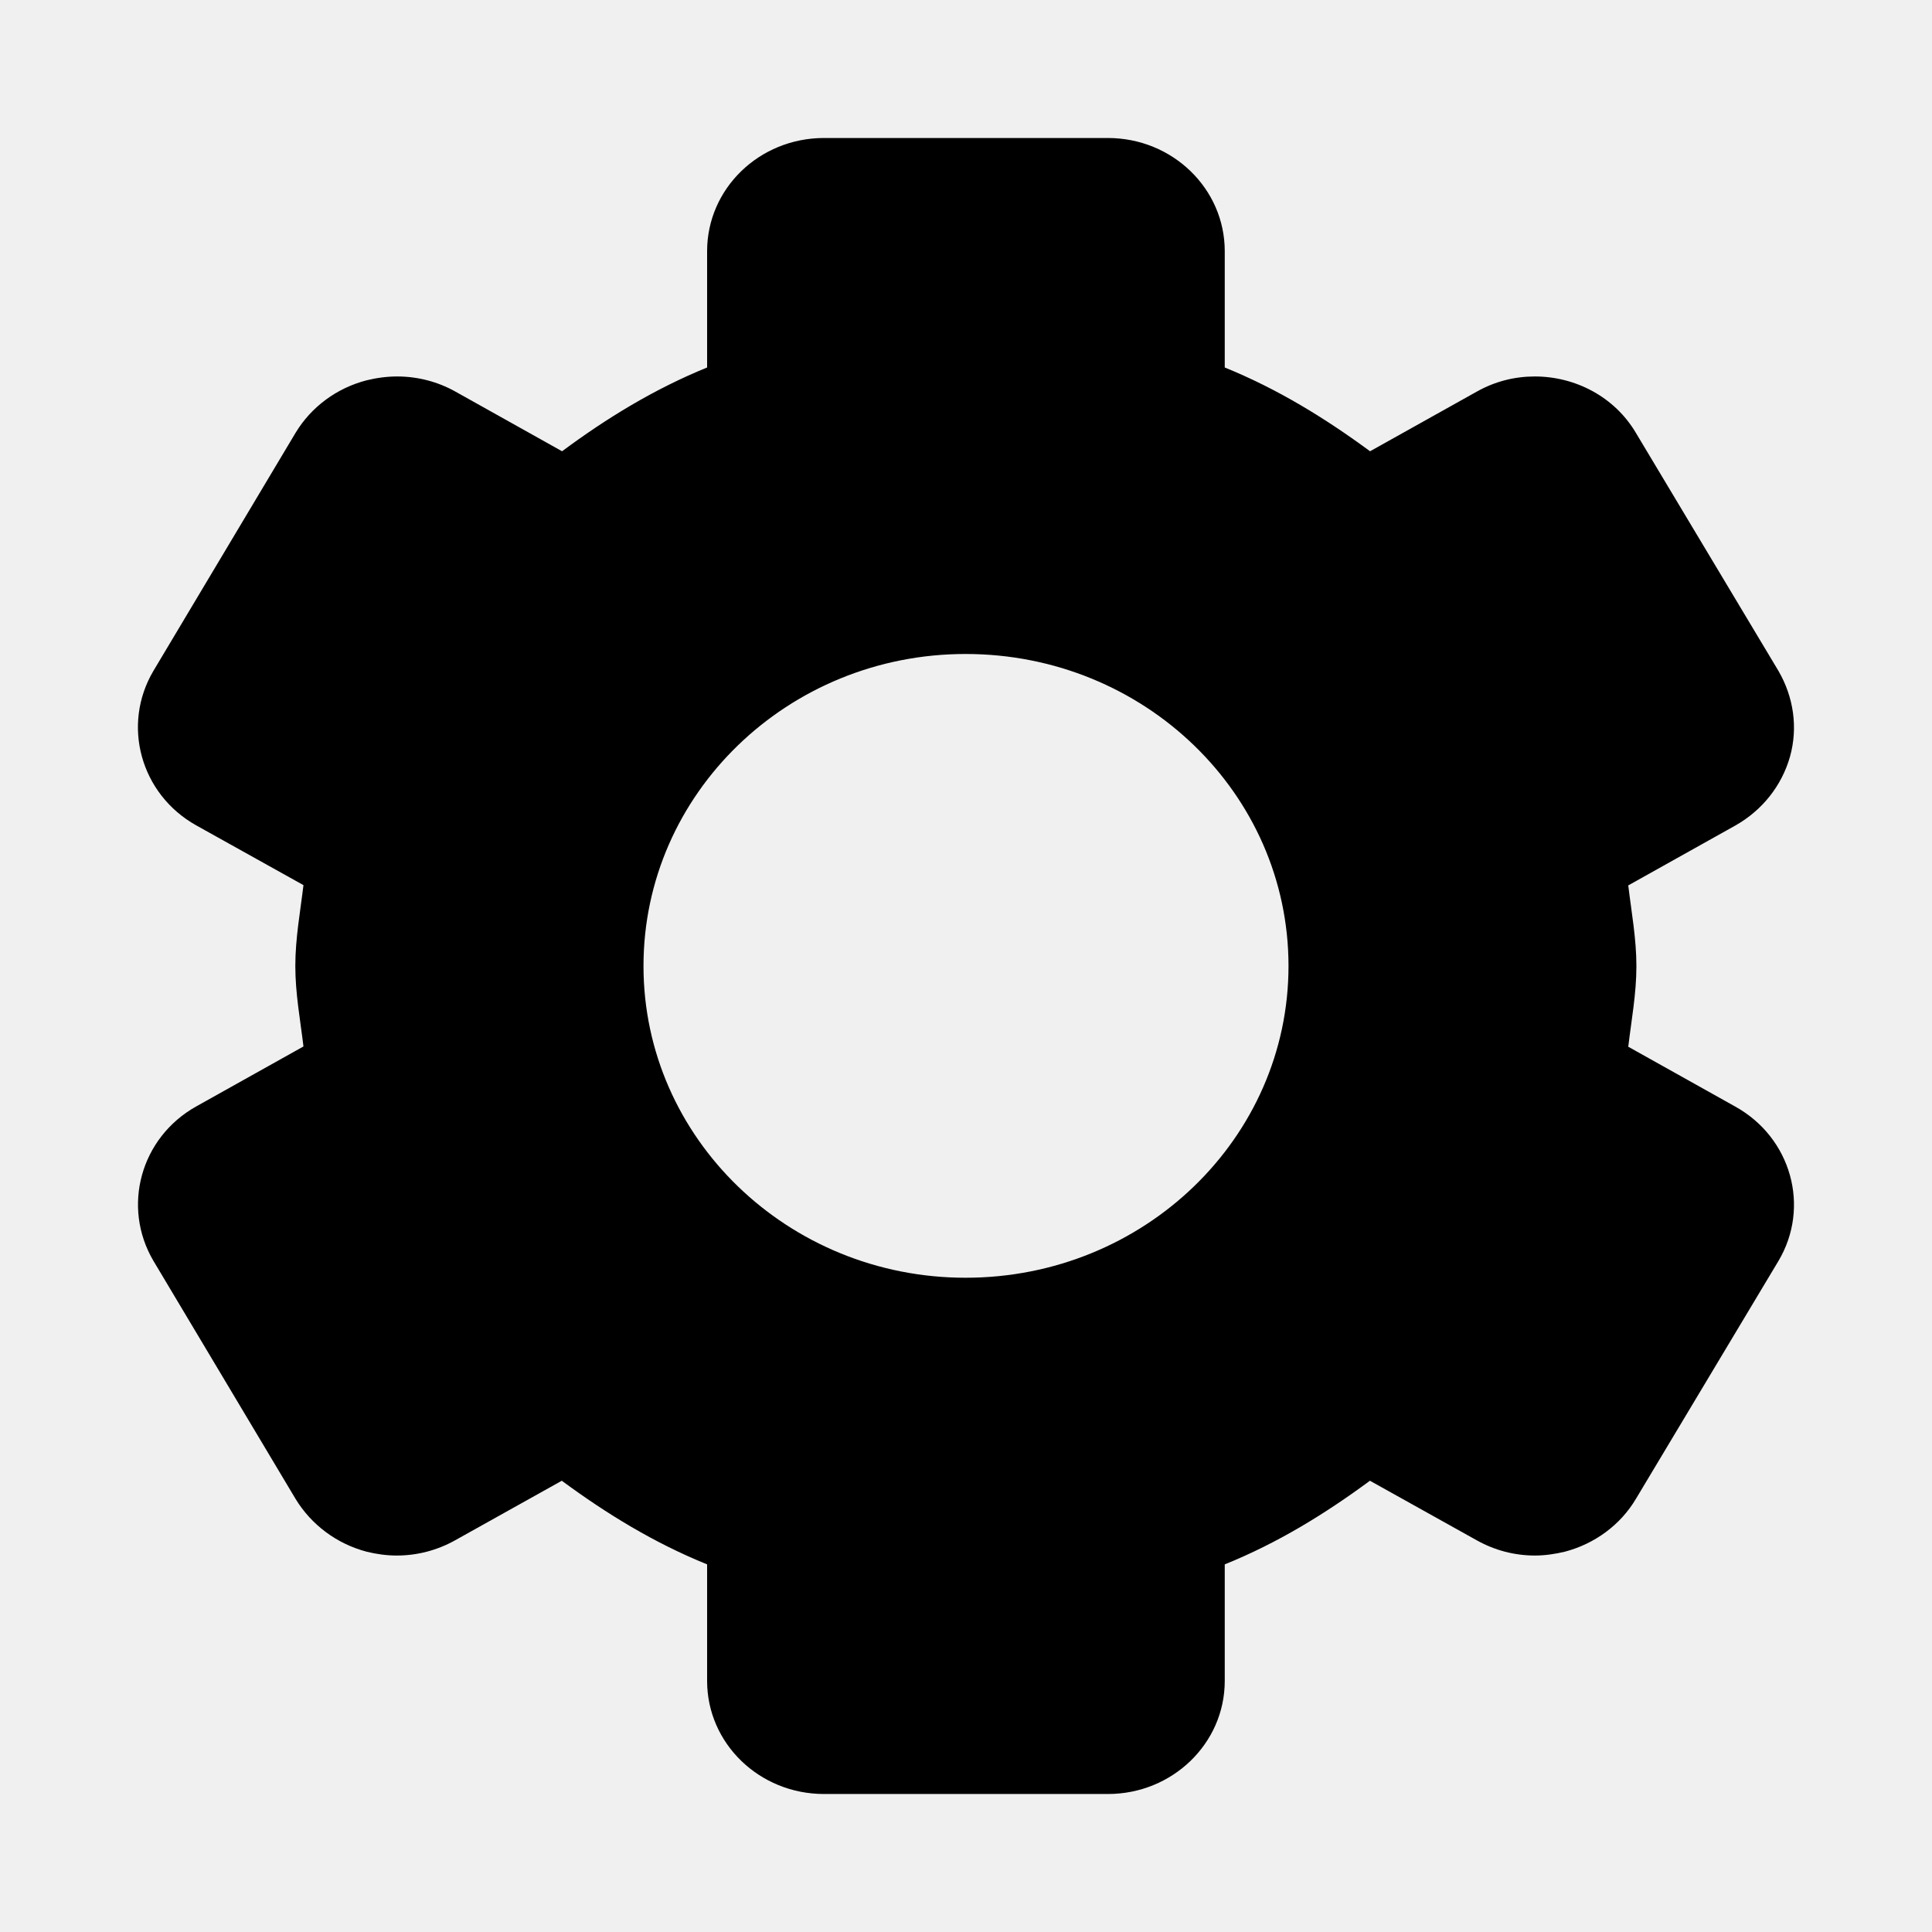
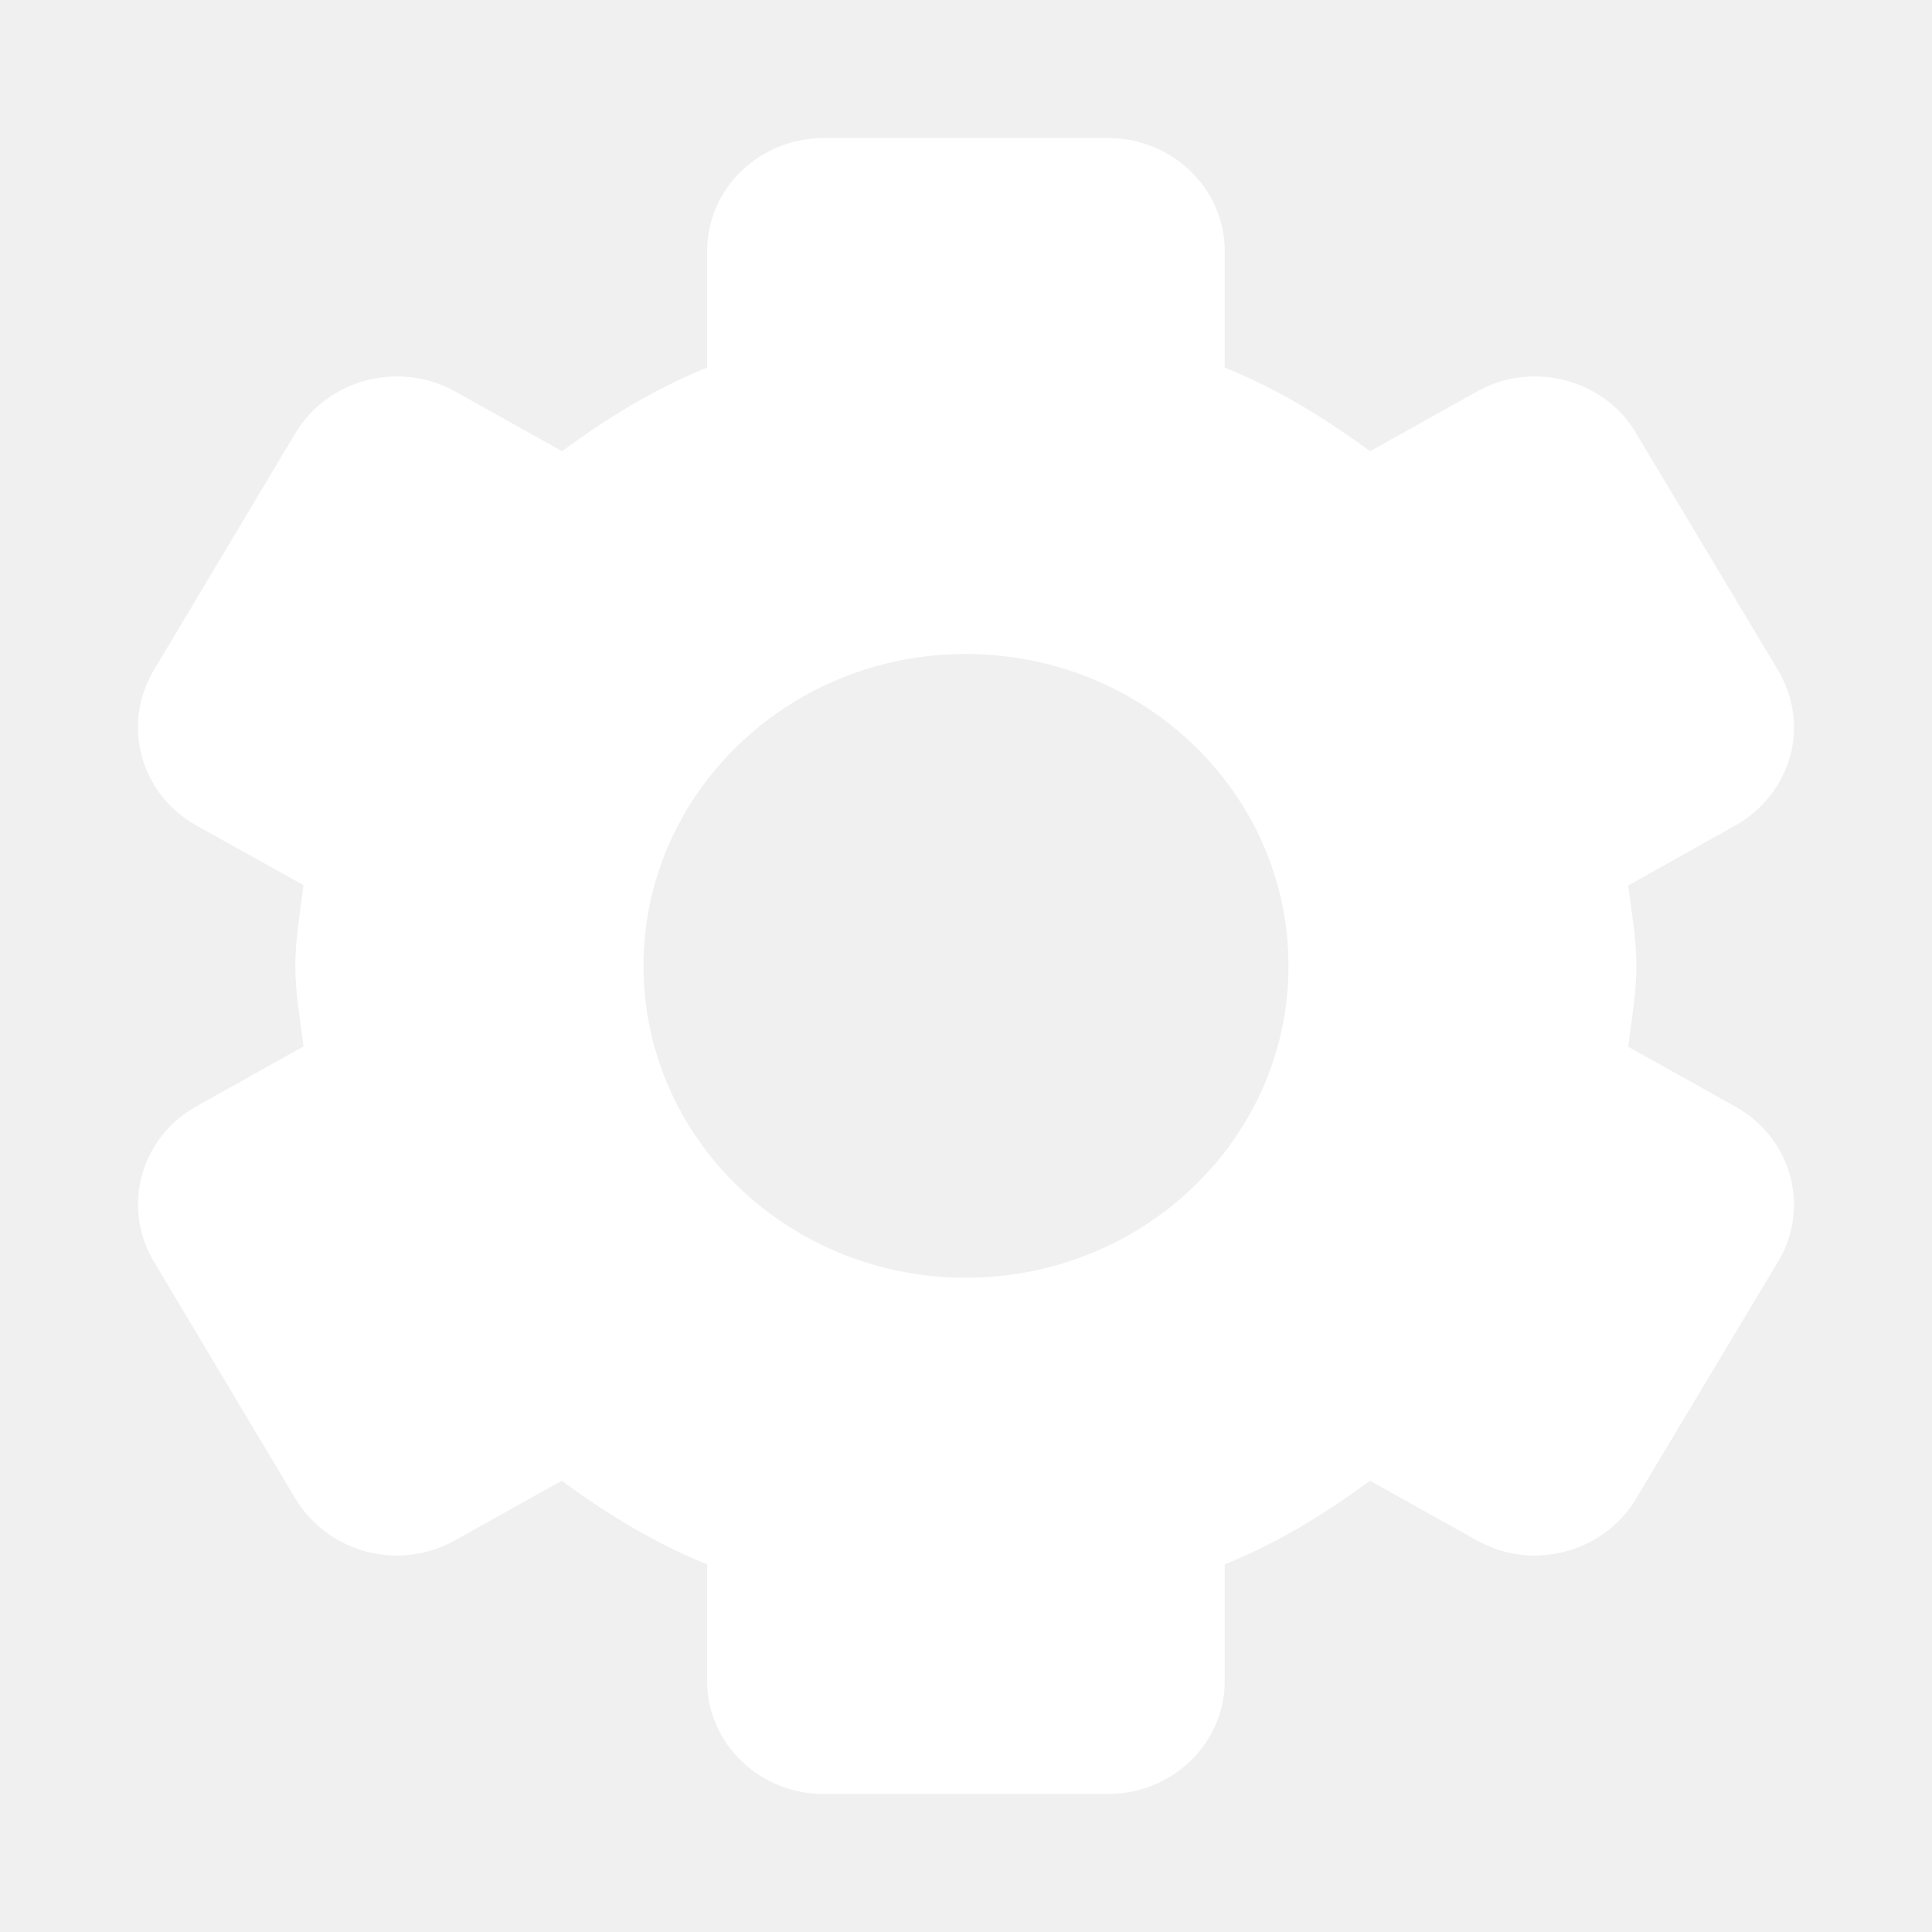
- <svg xmlns="http://www.w3.org/2000/svg" role="img" focusable="false" aria-hidden="true" viewBox="0 0 14 14">
+ <svg xmlns="http://www.w3.org/2000/svg" role="img" focusable="false" aria-hidden="true" viewBox="0 0 14 14" fill="#ffffff">
  <path d="m 8.875,12.181 v -0.845 c 0.382,-0.154 0.727,-0.366 1.052,-0.606 l 0.773,0.431 c 0.13,0.073 0.274,0.111 0.423,0.111 0.073,0 0.146,-0.011 0.217,-0.028 0.217,-0.057 0.403,-0.195 0.514,-0.382 L 12.887,9.138 C 13.12,8.747 12.981,8.245 12.575,8.019 L 11.799,7.585 c 0.023,-0.194 0.059,-0.384 0.059,-0.584 0,-0.2 -0.036,-0.392 -0.059,-0.585 L 12.575,5.982 C 12.77,5.872 12.911,5.694 12.971,5.483 13.03,5.272 12.997,5.05 12.887,4.861 L 11.855,3.138 C 11.7,2.875 11.415,2.728 11.122,2.728 c -0.145,0 -0.288,0.035 -0.421,0.11 L 9.928,3.27 C 9.602,3.03 9.257,2.818 8.875,2.663 V 1.82 C 8.875,1.367 8.496,1 8.028,1 H 5.971 C 5.502,1 5.124,1.367 5.124,1.82 V 2.663 C 4.743,2.818 4.396,3.03 4.073,3.27 L 3.299,2.837 C 3.17,2.765 3.025,2.728 2.878,2.728 c -0.074,0 -0.149,0.01 -0.222,0.028 C 2.44,2.812 2.256,2.948 2.142,3.136 L 1.112,4.861 c -0.232,0.392 -0.094,0.894 0.31,1.12 l 0.777,0.433 c -0.023,0.193 -0.059,0.385 -0.059,0.586 0,0.2 0.036,0.39 0.059,0.583 L 1.423,8.017 C 1.018,8.243 0.881,8.745 1.112,9.137 L 2.142,10.862 c 0.114,0.187 0.298,0.325 0.514,0.382 0.072,0.018 0.146,0.028 0.219,0.028 0.149,0 0.294,-0.038 0.424,-0.111 l 0.772,-0.431 c 0.325,0.24 0.672,0.452 1.053,0.606 v 0.845 C 5.124,12.633 5.502,13 5.971,13 h 2.057 c 0.468,1.83e-4 0.847,-0.367 0.847,-0.819 z M 4.663,7 c 0,-1.249 1.047,-2.261 2.334,-2.261 1.293,0 2.34,1.011 2.34,2.261 0,1.247 -1.047,2.259 -2.34,2.259 C 5.71,9.259 4.663,8.247 4.663,7 Z" />
</svg>
